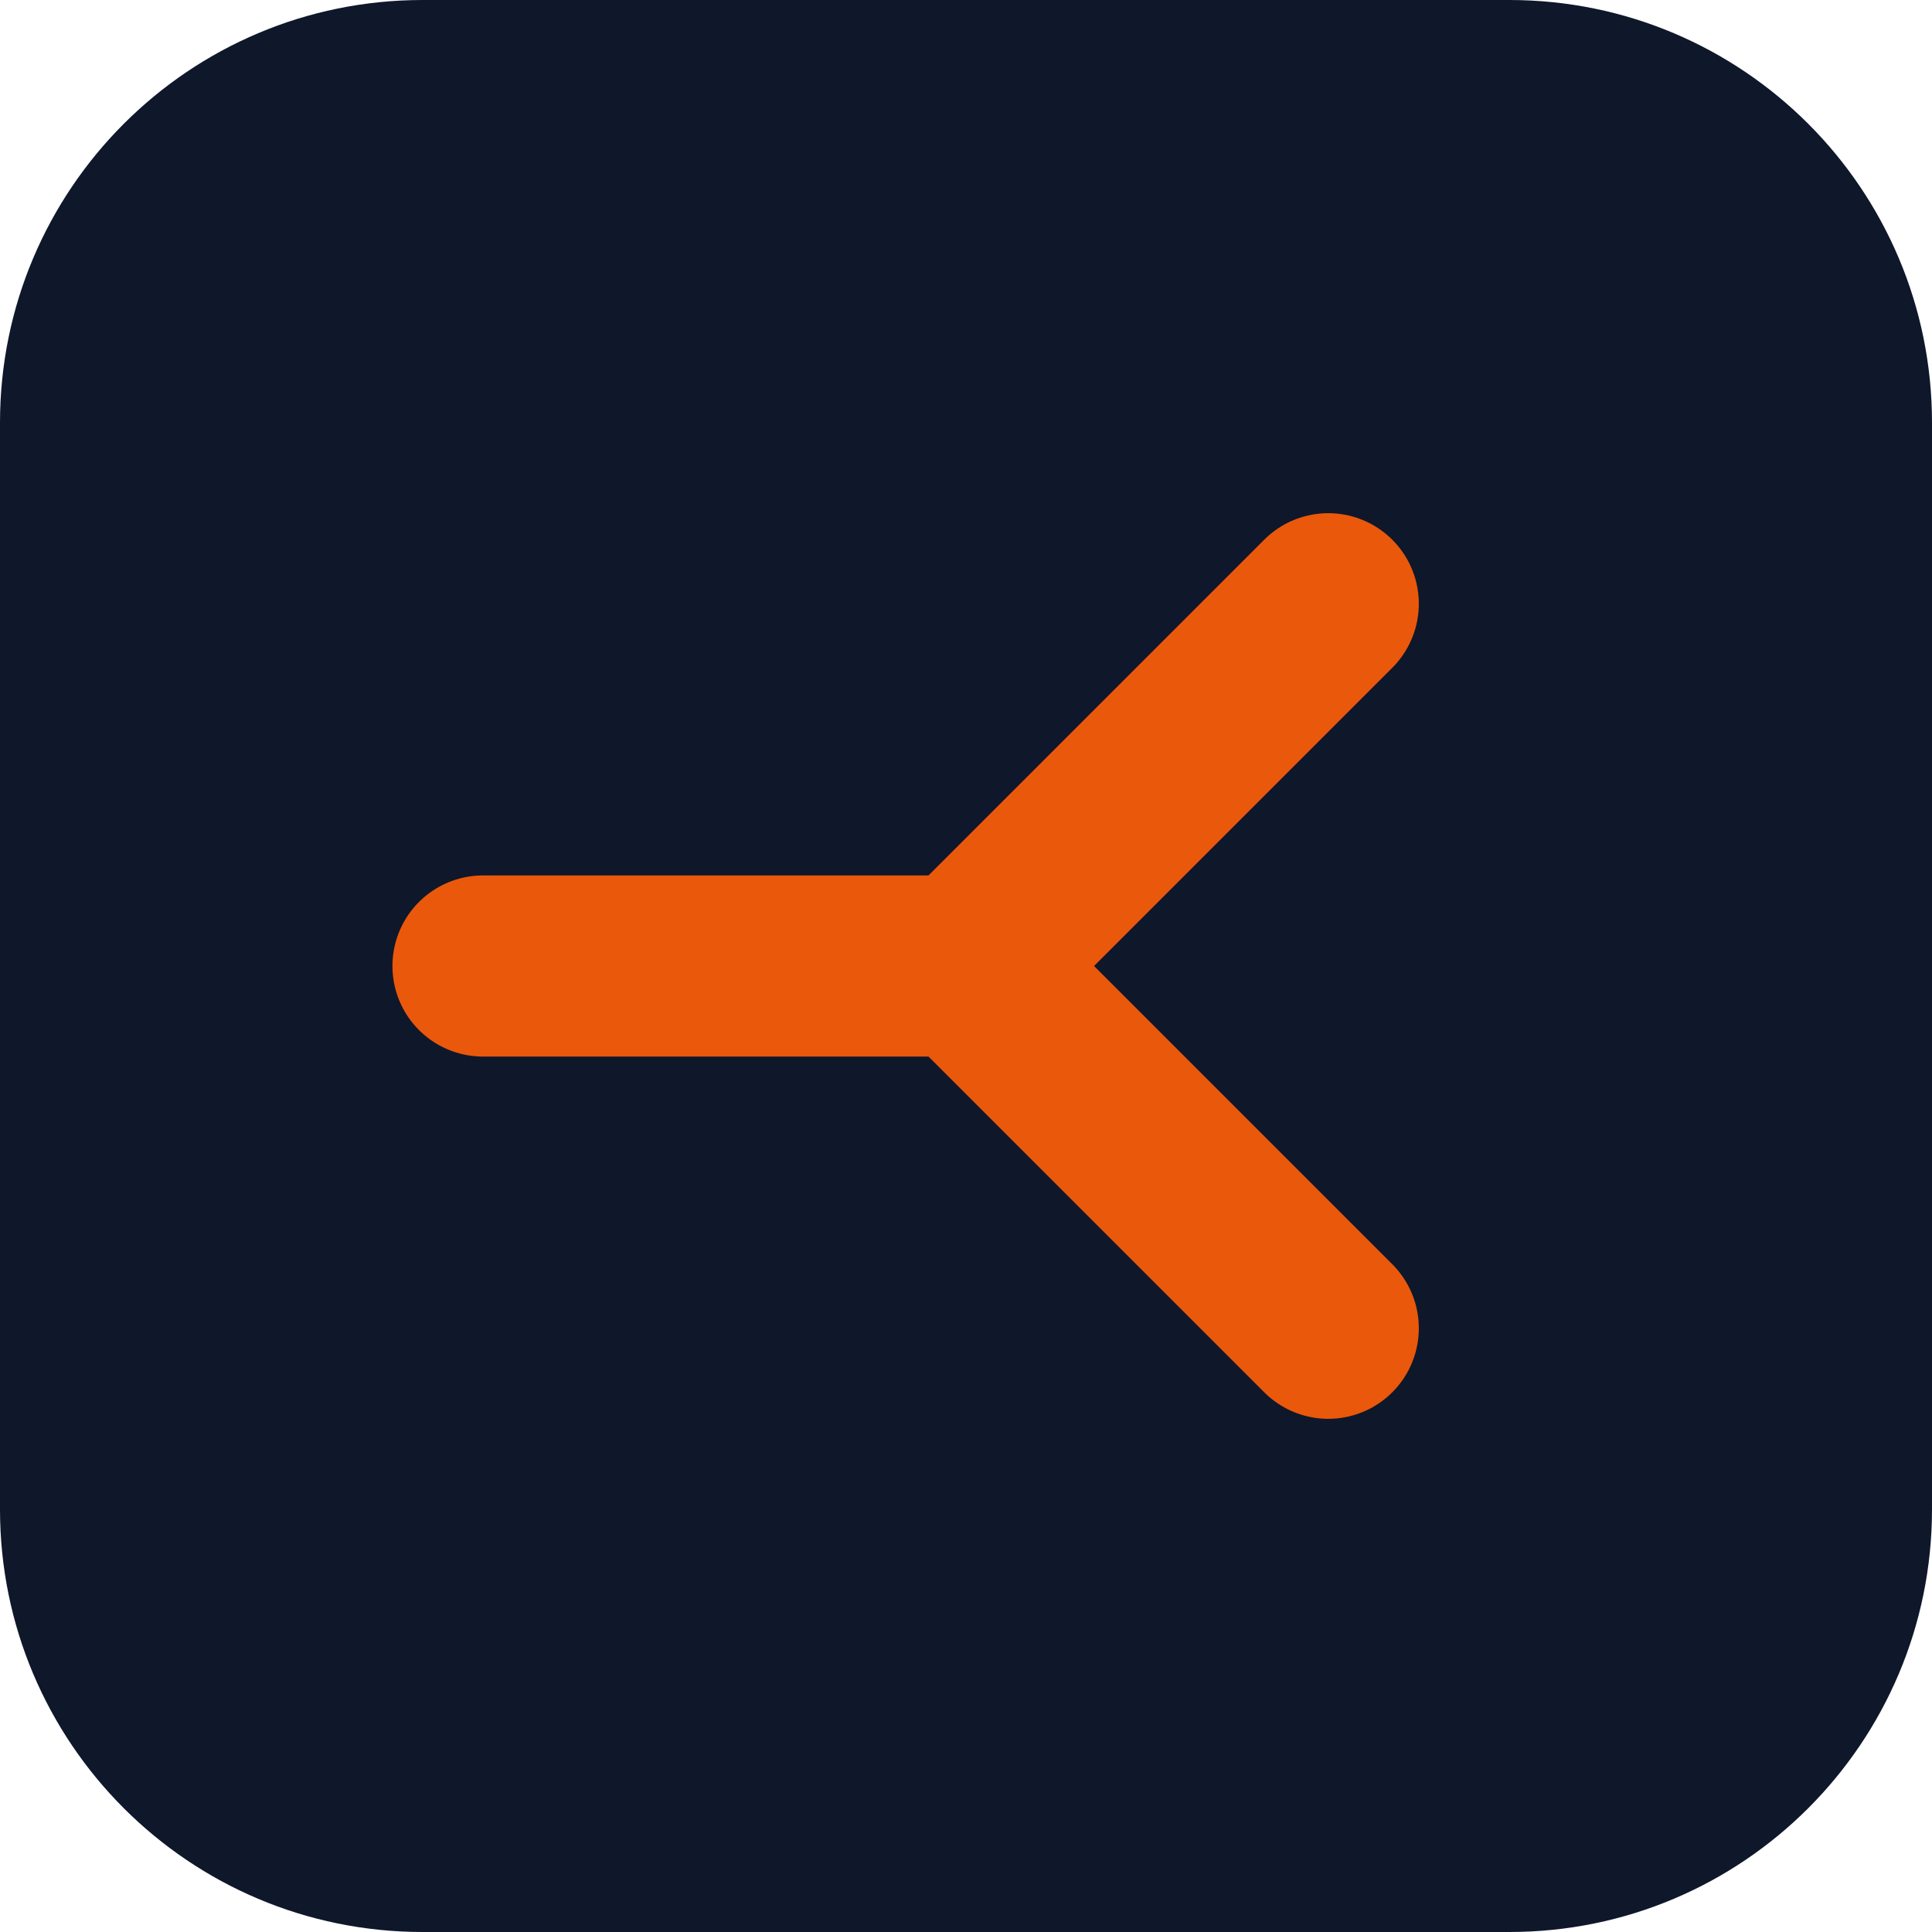
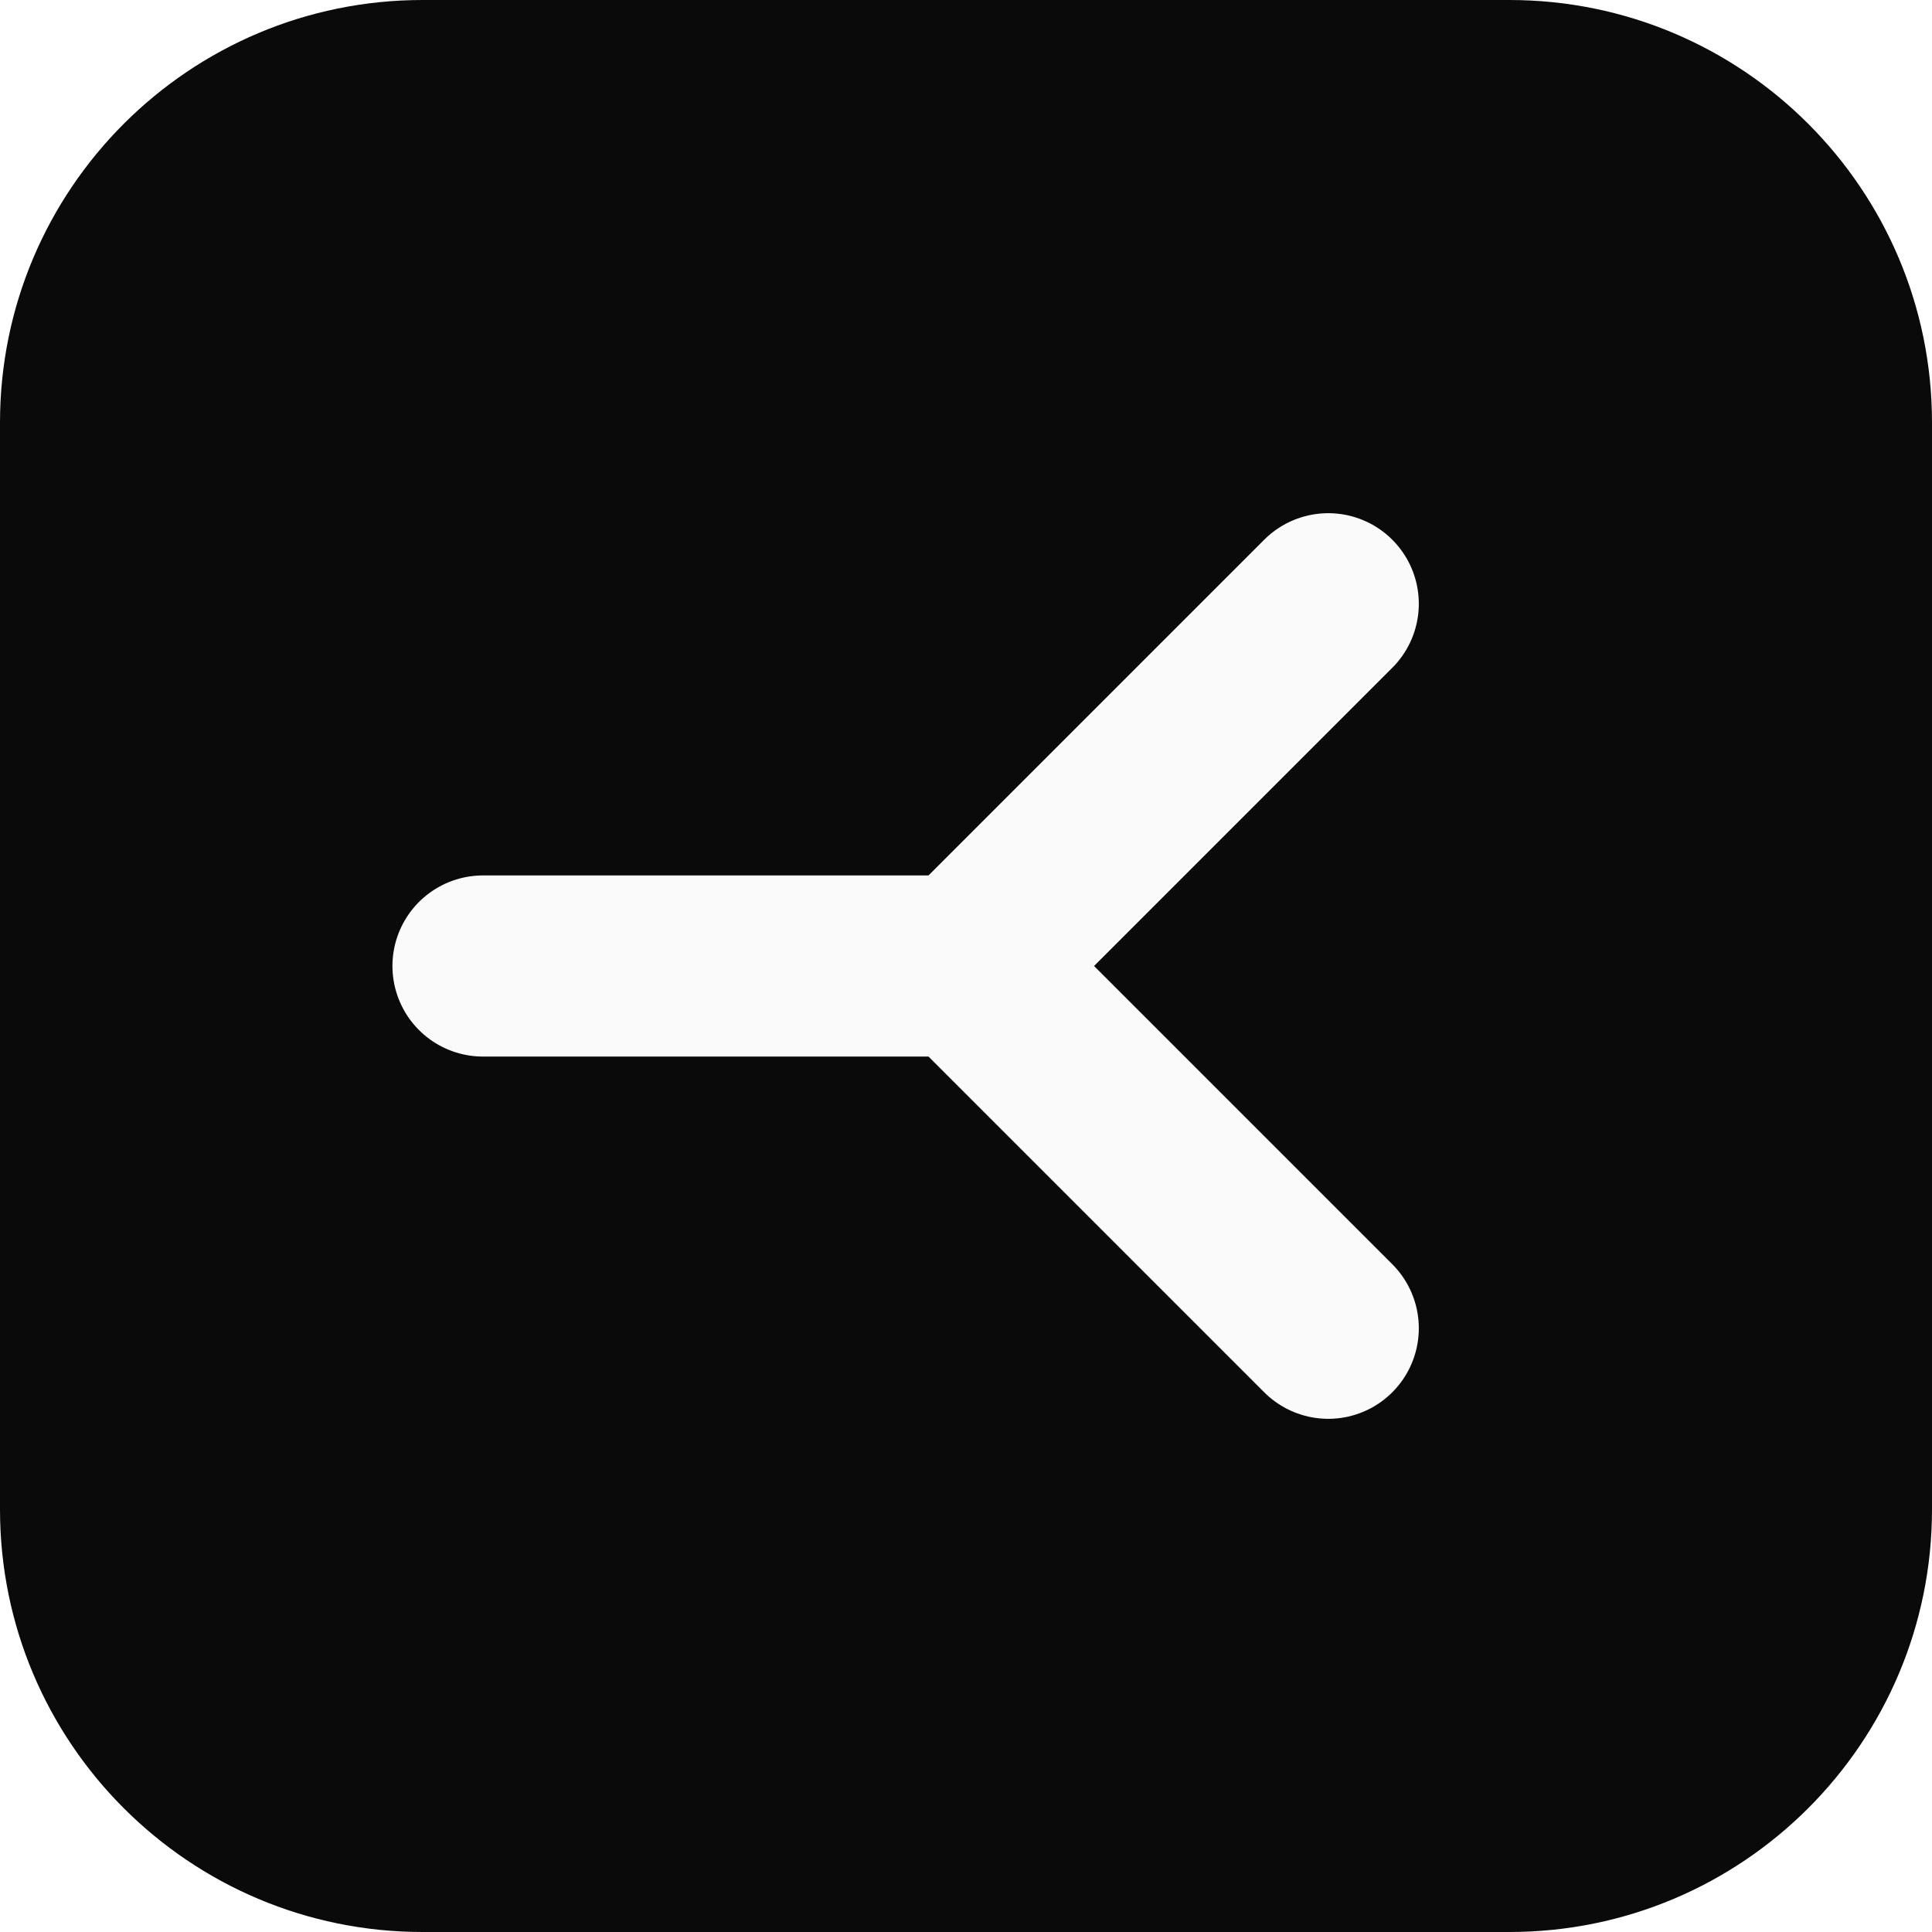
<svg xmlns="http://www.w3.org/2000/svg" viewBox="0 0 32 32">
-   <rect width="32" height="32" rx="7" fill="#0f172a" />
-   <path d="M8 16h8m0 0 6-6m-6 6 6 6" fill="none" stroke="#ea580c" stroke-width="3" stroke-linecap="round" stroke-linejoin="round" />
+   <rect width="32" height="32" rx="7" fill="#0a0a0a" />
+   <path d="M8 16h8m0 0 6-6m-6 6 6 6" fill="none" stroke="#fafafa" stroke-width="3" stroke-linecap="round" stroke-linejoin="round" />
</svg>
